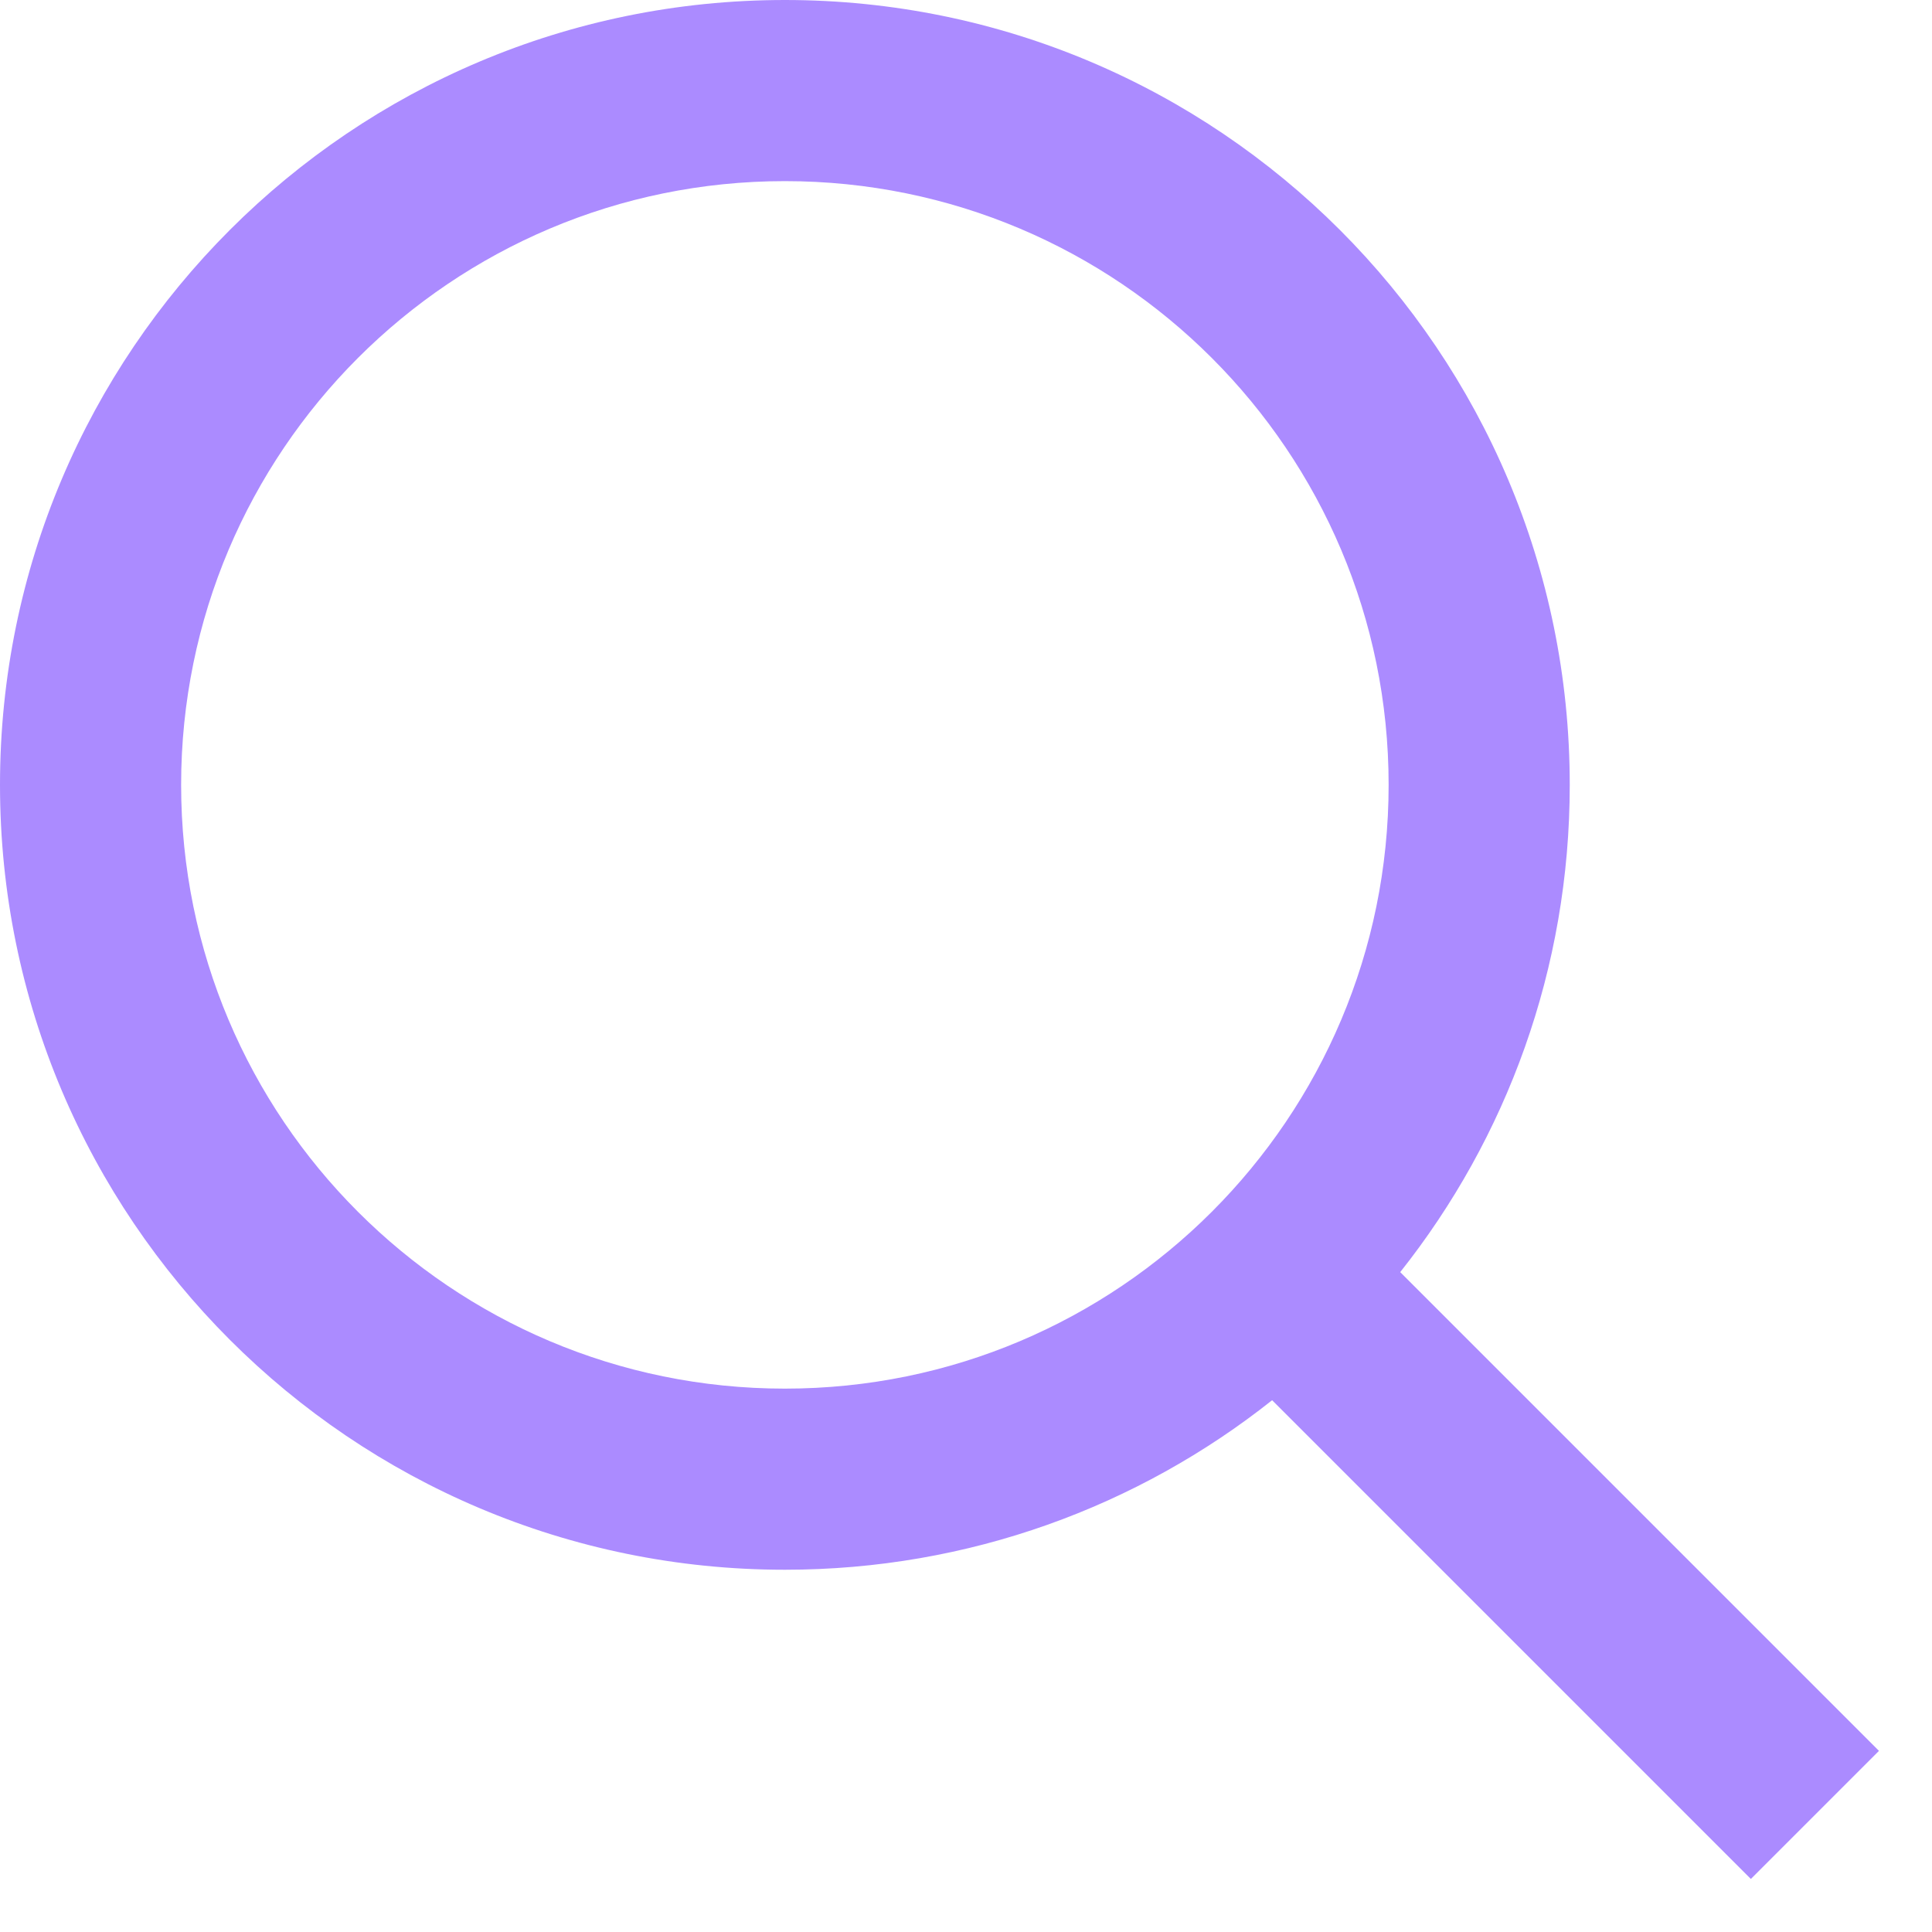
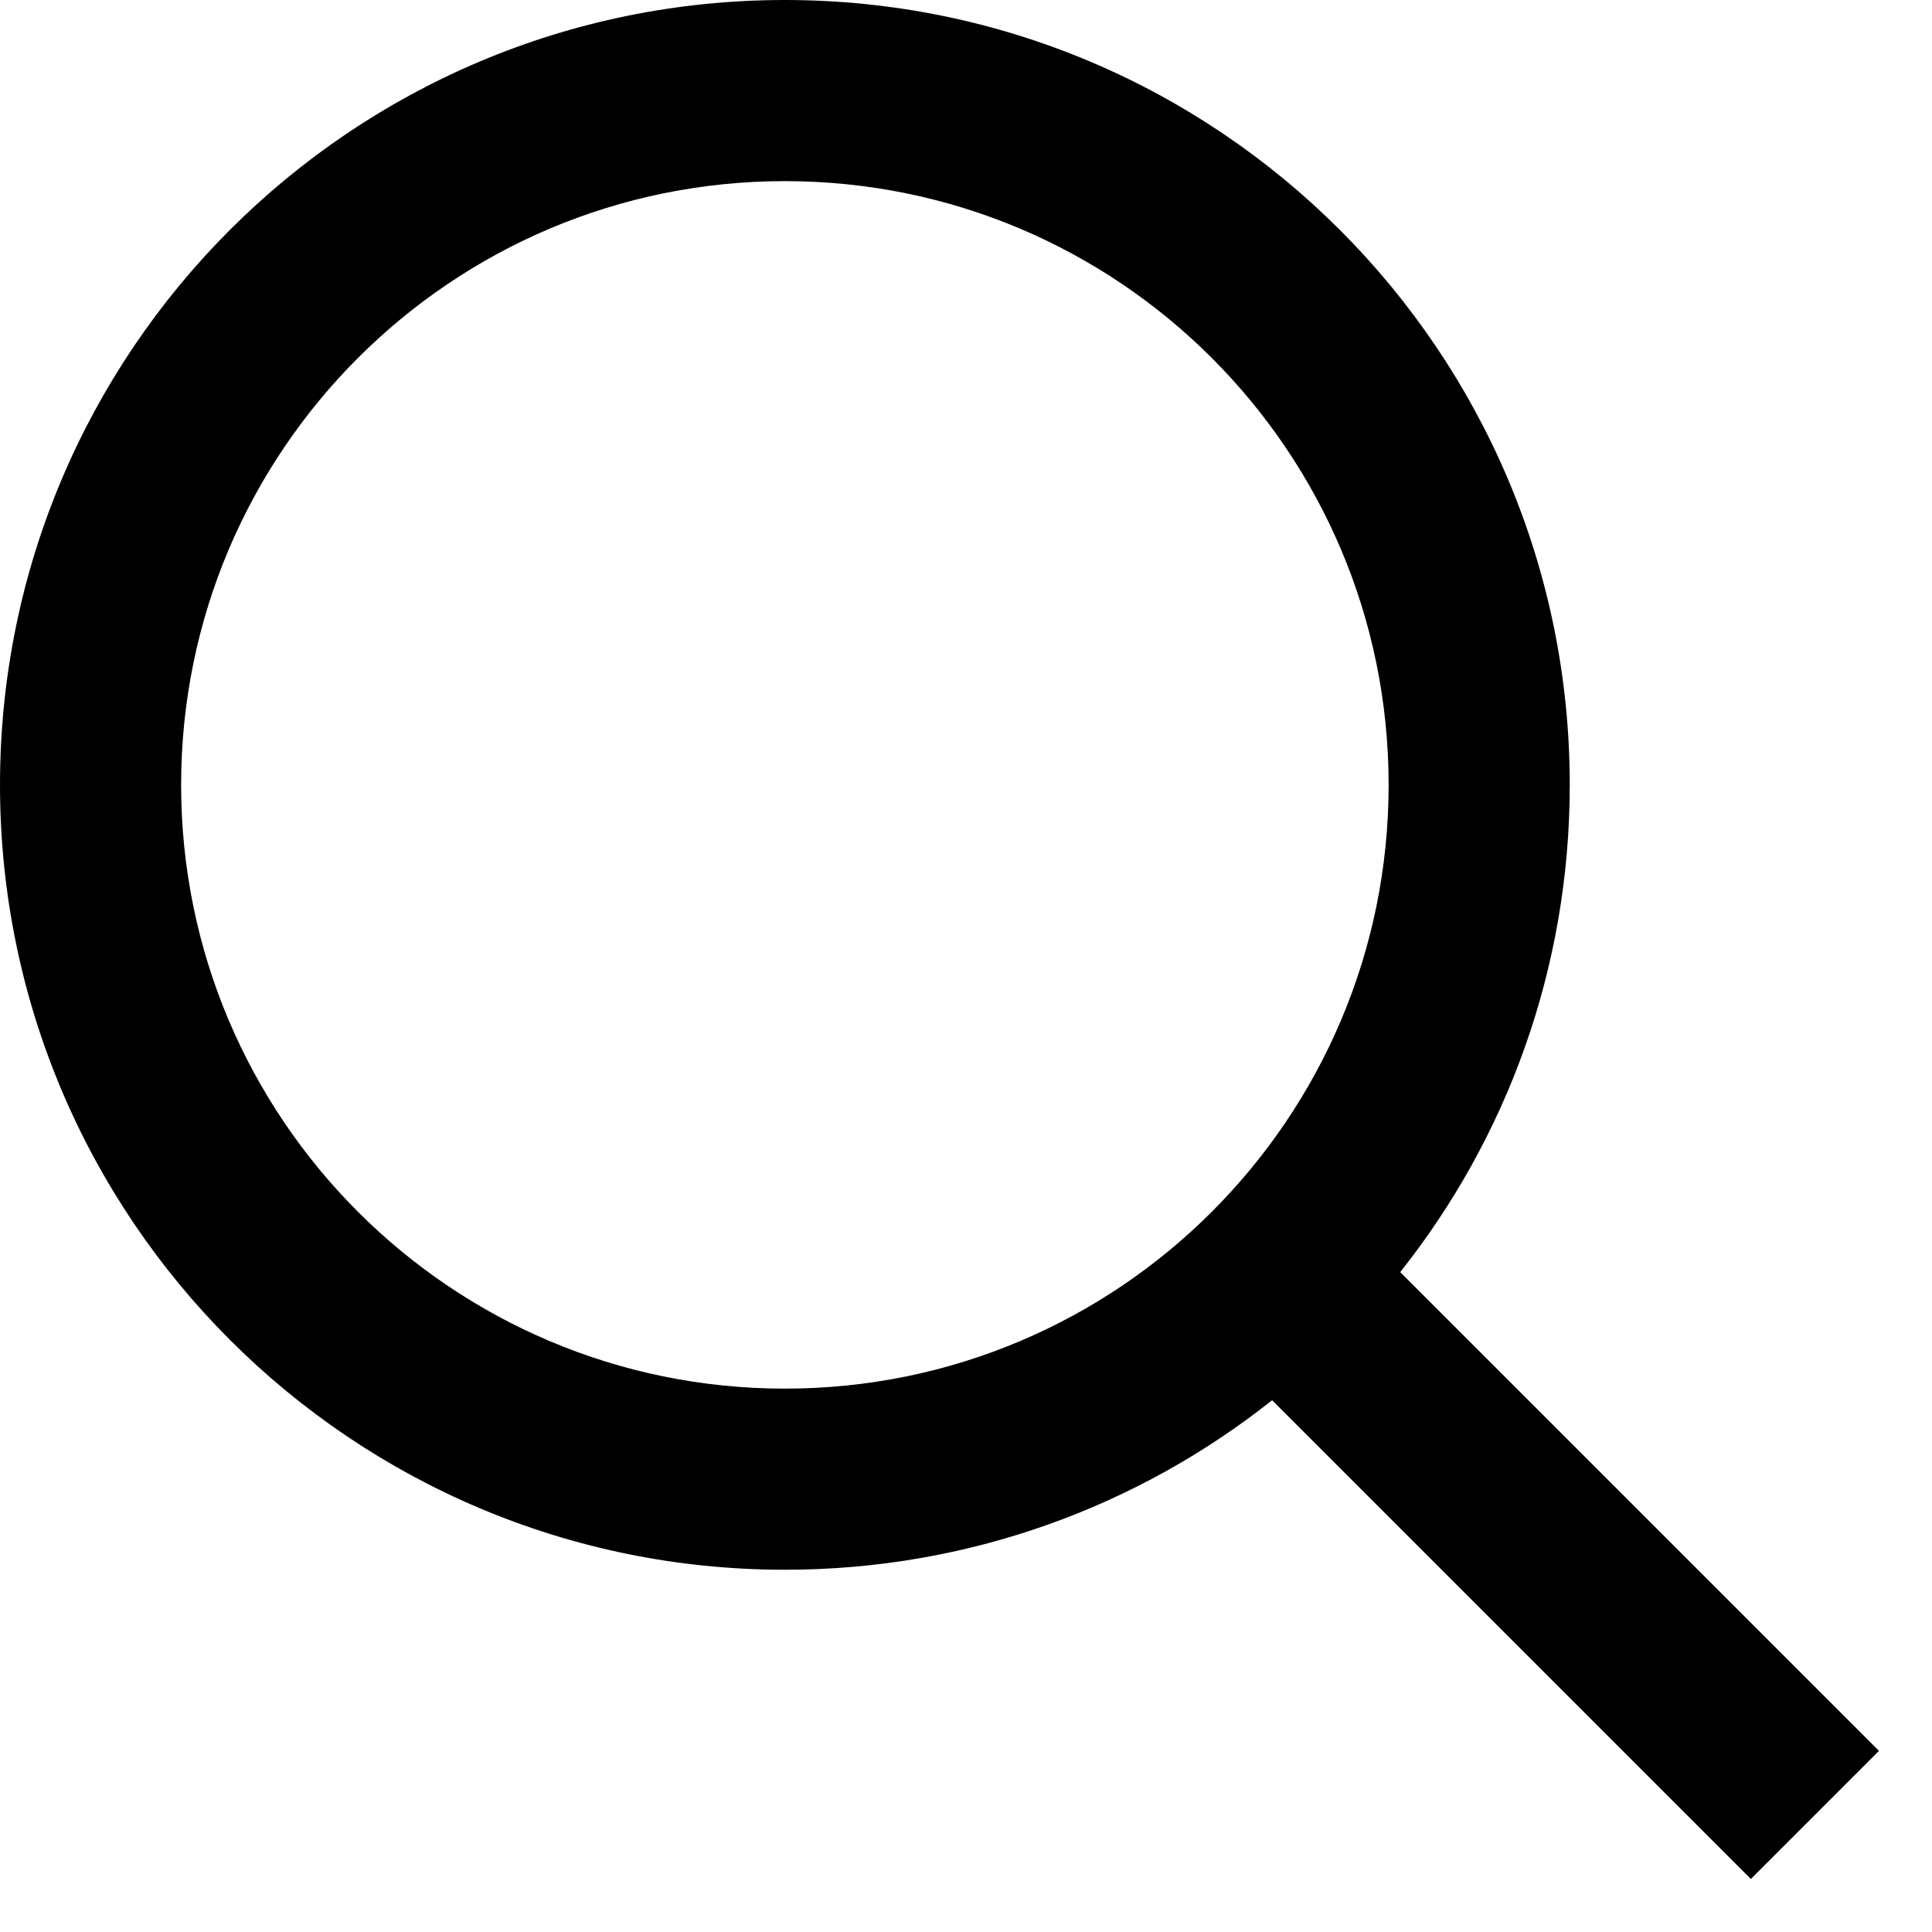
<svg xmlns="http://www.w3.org/2000/svg" width="20" height="20" viewBox="0 0 20 20" fill="none">
-   <path fill-rule="evenodd" clip-rule="evenodd" d="M1.875 8.125C1.875 4.673 4.673 1.875 8.125 1.875C11.577 1.875 14.375 4.673 14.375 8.125C14.375 11.577 11.577 14.375 8.125 14.375C4.673 14.375 1.875 11.577 1.875 8.125ZM8.125 0C3.638 0 0 3.638 0 8.125C0 12.612 3.638 16.25 8.125 16.25C10.031 16.25 11.784 15.594 13.169 14.495L17.462 18.788L18.125 19.451L19.451 18.125L18.788 17.462L14.495 13.169C15.594 11.784 16.25 10.031 16.25 8.125C16.25 3.638 12.612 0 8.125 0Z" fill="#AB8BFF" />
+   <path fill-rule="evenodd" clip-rule="evenodd" d="M1.875 8.125C1.875 4.673 4.673 1.875 8.125 1.875C11.577 1.875 14.375 4.673 14.375 8.125C14.375 11.577 11.577 14.375 8.125 14.375C4.673 14.375 1.875 11.577 1.875 8.125ZM8.125 0C3.638 0 0 3.638 0 8.125C0 12.612 3.638 16.25 8.125 16.25C10.031 16.25 11.784 15.594 13.169 14.495L17.462 18.788L18.125 19.451L19.451 18.125L18.788 17.462L14.495 13.169C15.594 11.784 16.25 10.031 16.25 8.125C16.25 3.638 12.612 0 8.125 0Z" fill="#000" />
</svg>
